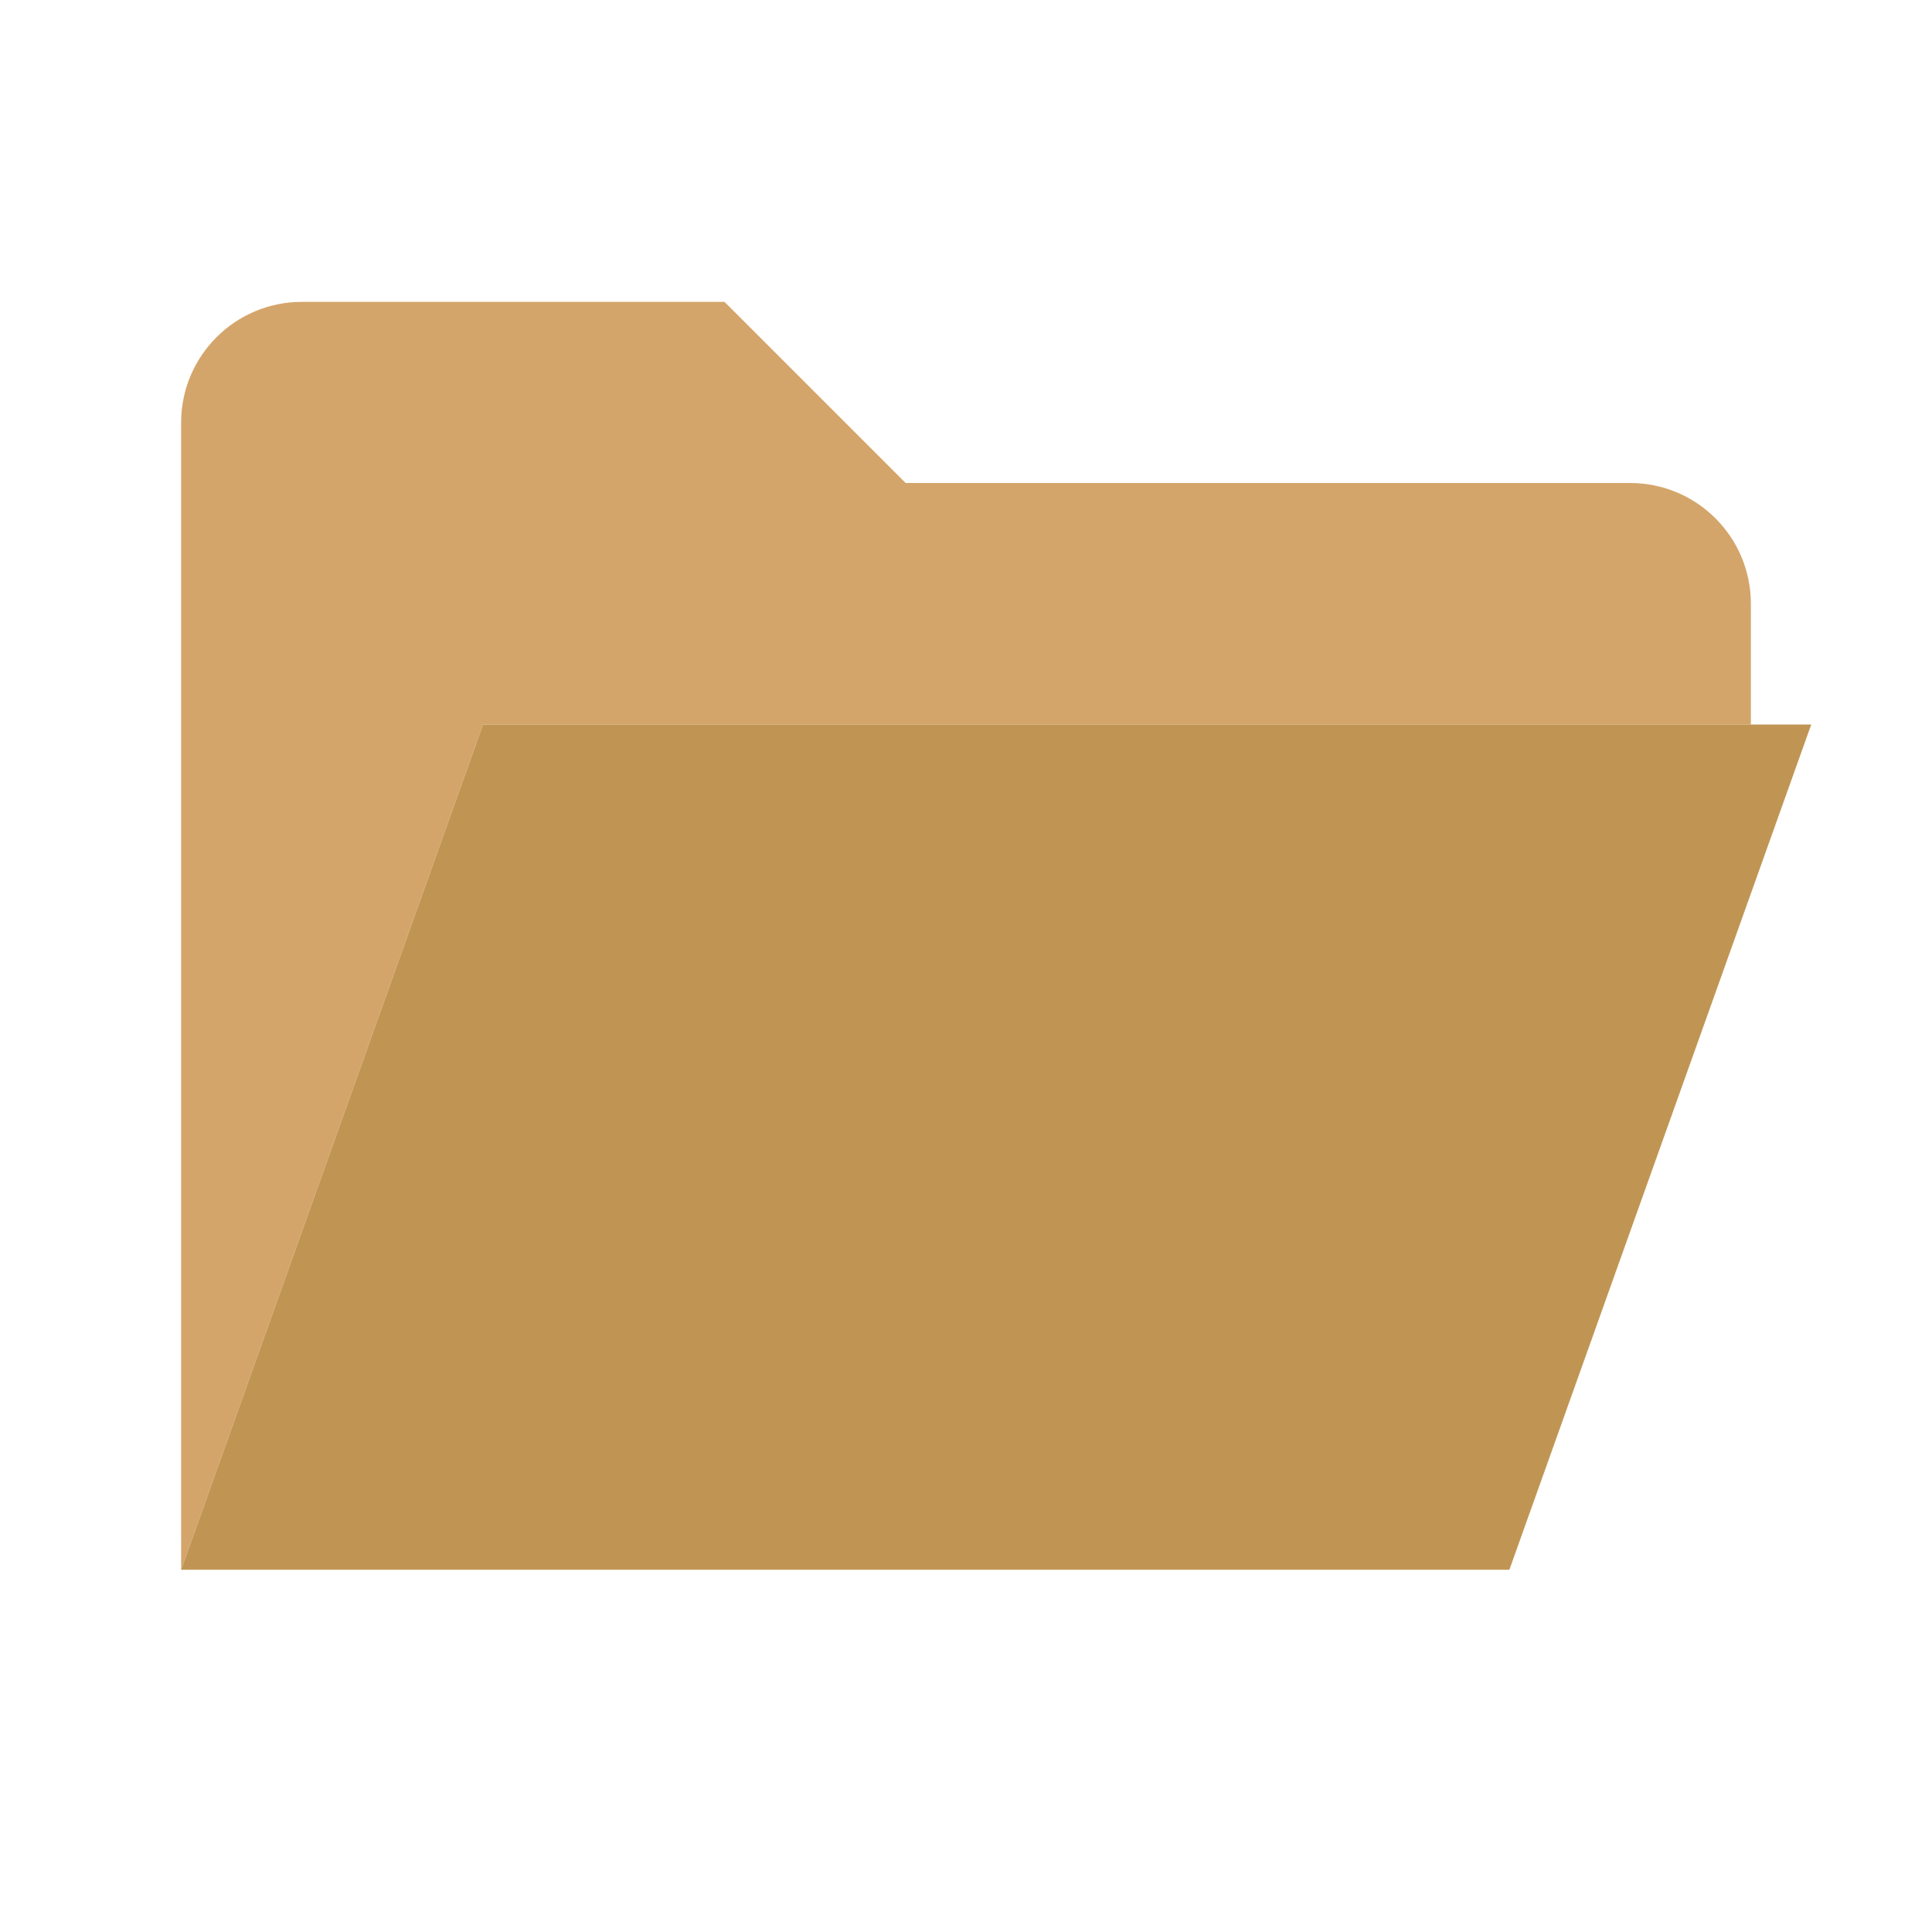
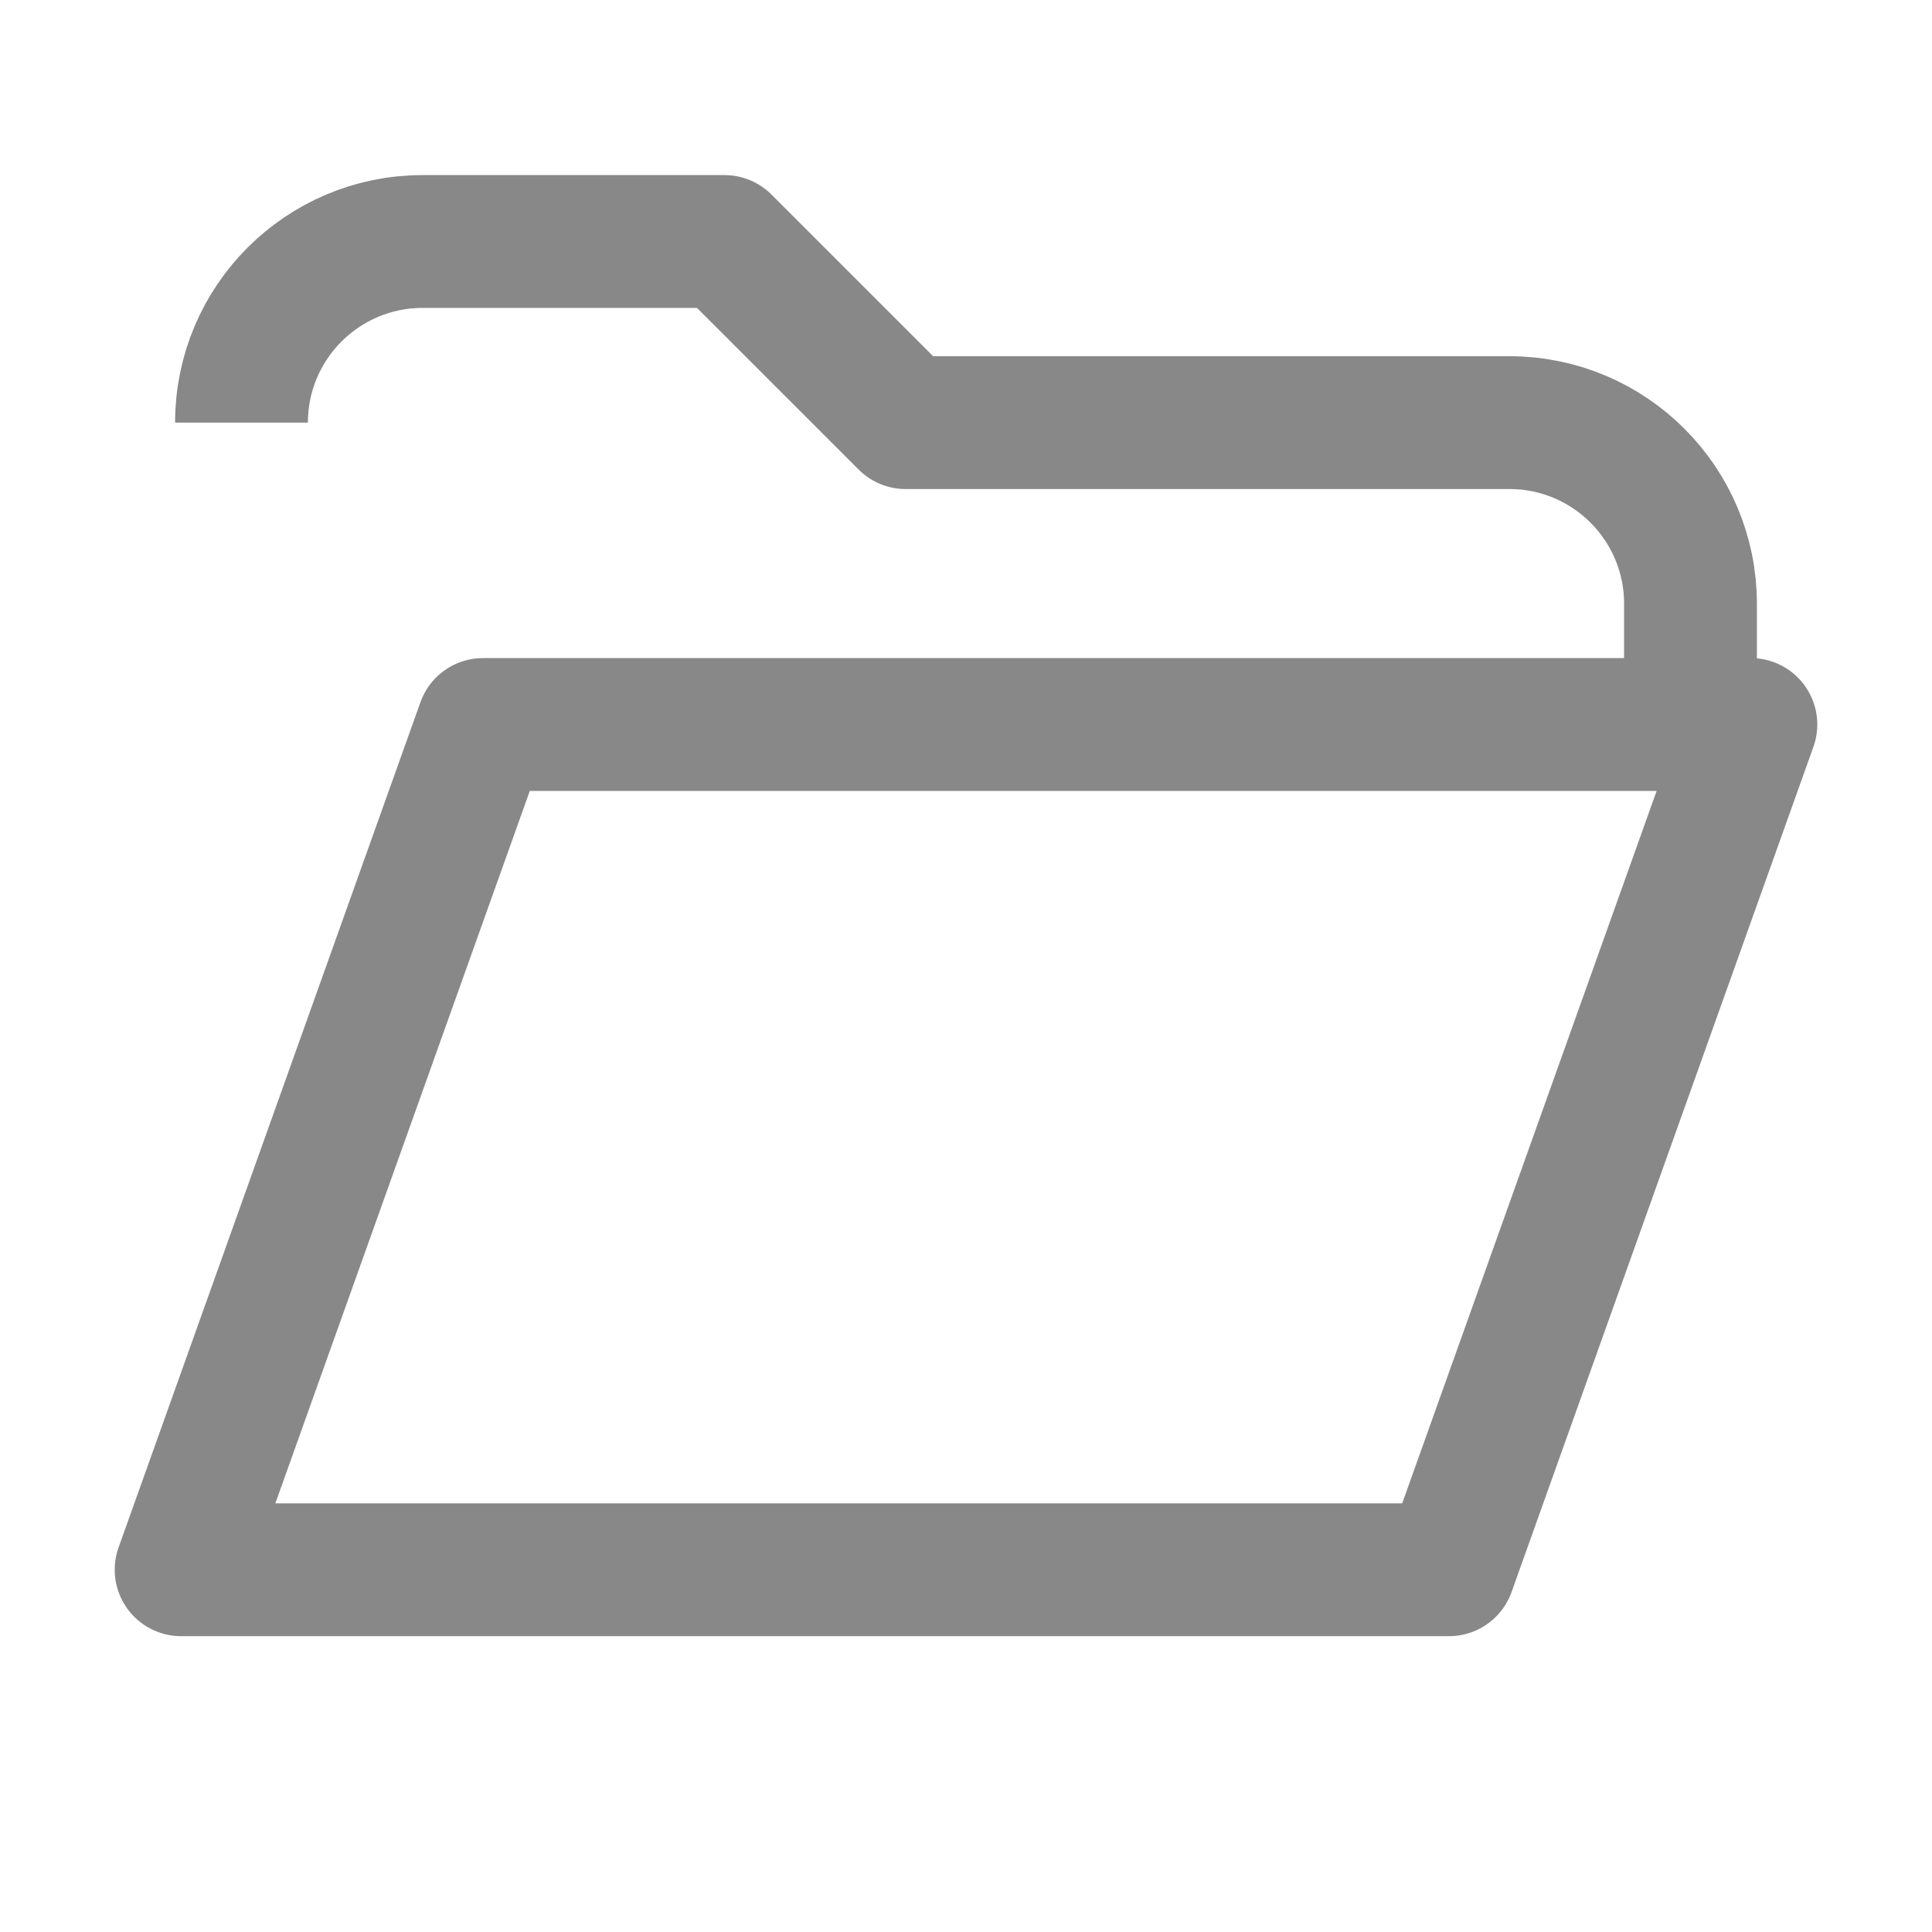
<svg xmlns="http://www.w3.org/2000/svg" width="16" height="16" viewBox="0 0 16 16">
-   <path d="M1.5 3.5a1 1 0 011-1H6l1.5 1.5H13.5a1 1 0 011 1V6H4L1.5 13V3.5z" fill="#d4a56a" stroke="none" />
-   <path d="M1.5 13l2.5-7h11l-2.5 7h-11z" fill="#c09553" stroke="none" />
+   <path d="M2 3.5a1.5 1.5 0 011.5-1.5H6l1.5 1.5h5a1.5 1.5 0 011.5 1.5V6" fill="none" stroke="#888" stroke-width="1.1" stroke-linejoin="round" />
+   <path d="M1.5 13L4 6h10.5l-2.5 7z" fill="none" stroke="#888" stroke-width="1.1" stroke-linejoin="round" />
</svg>
